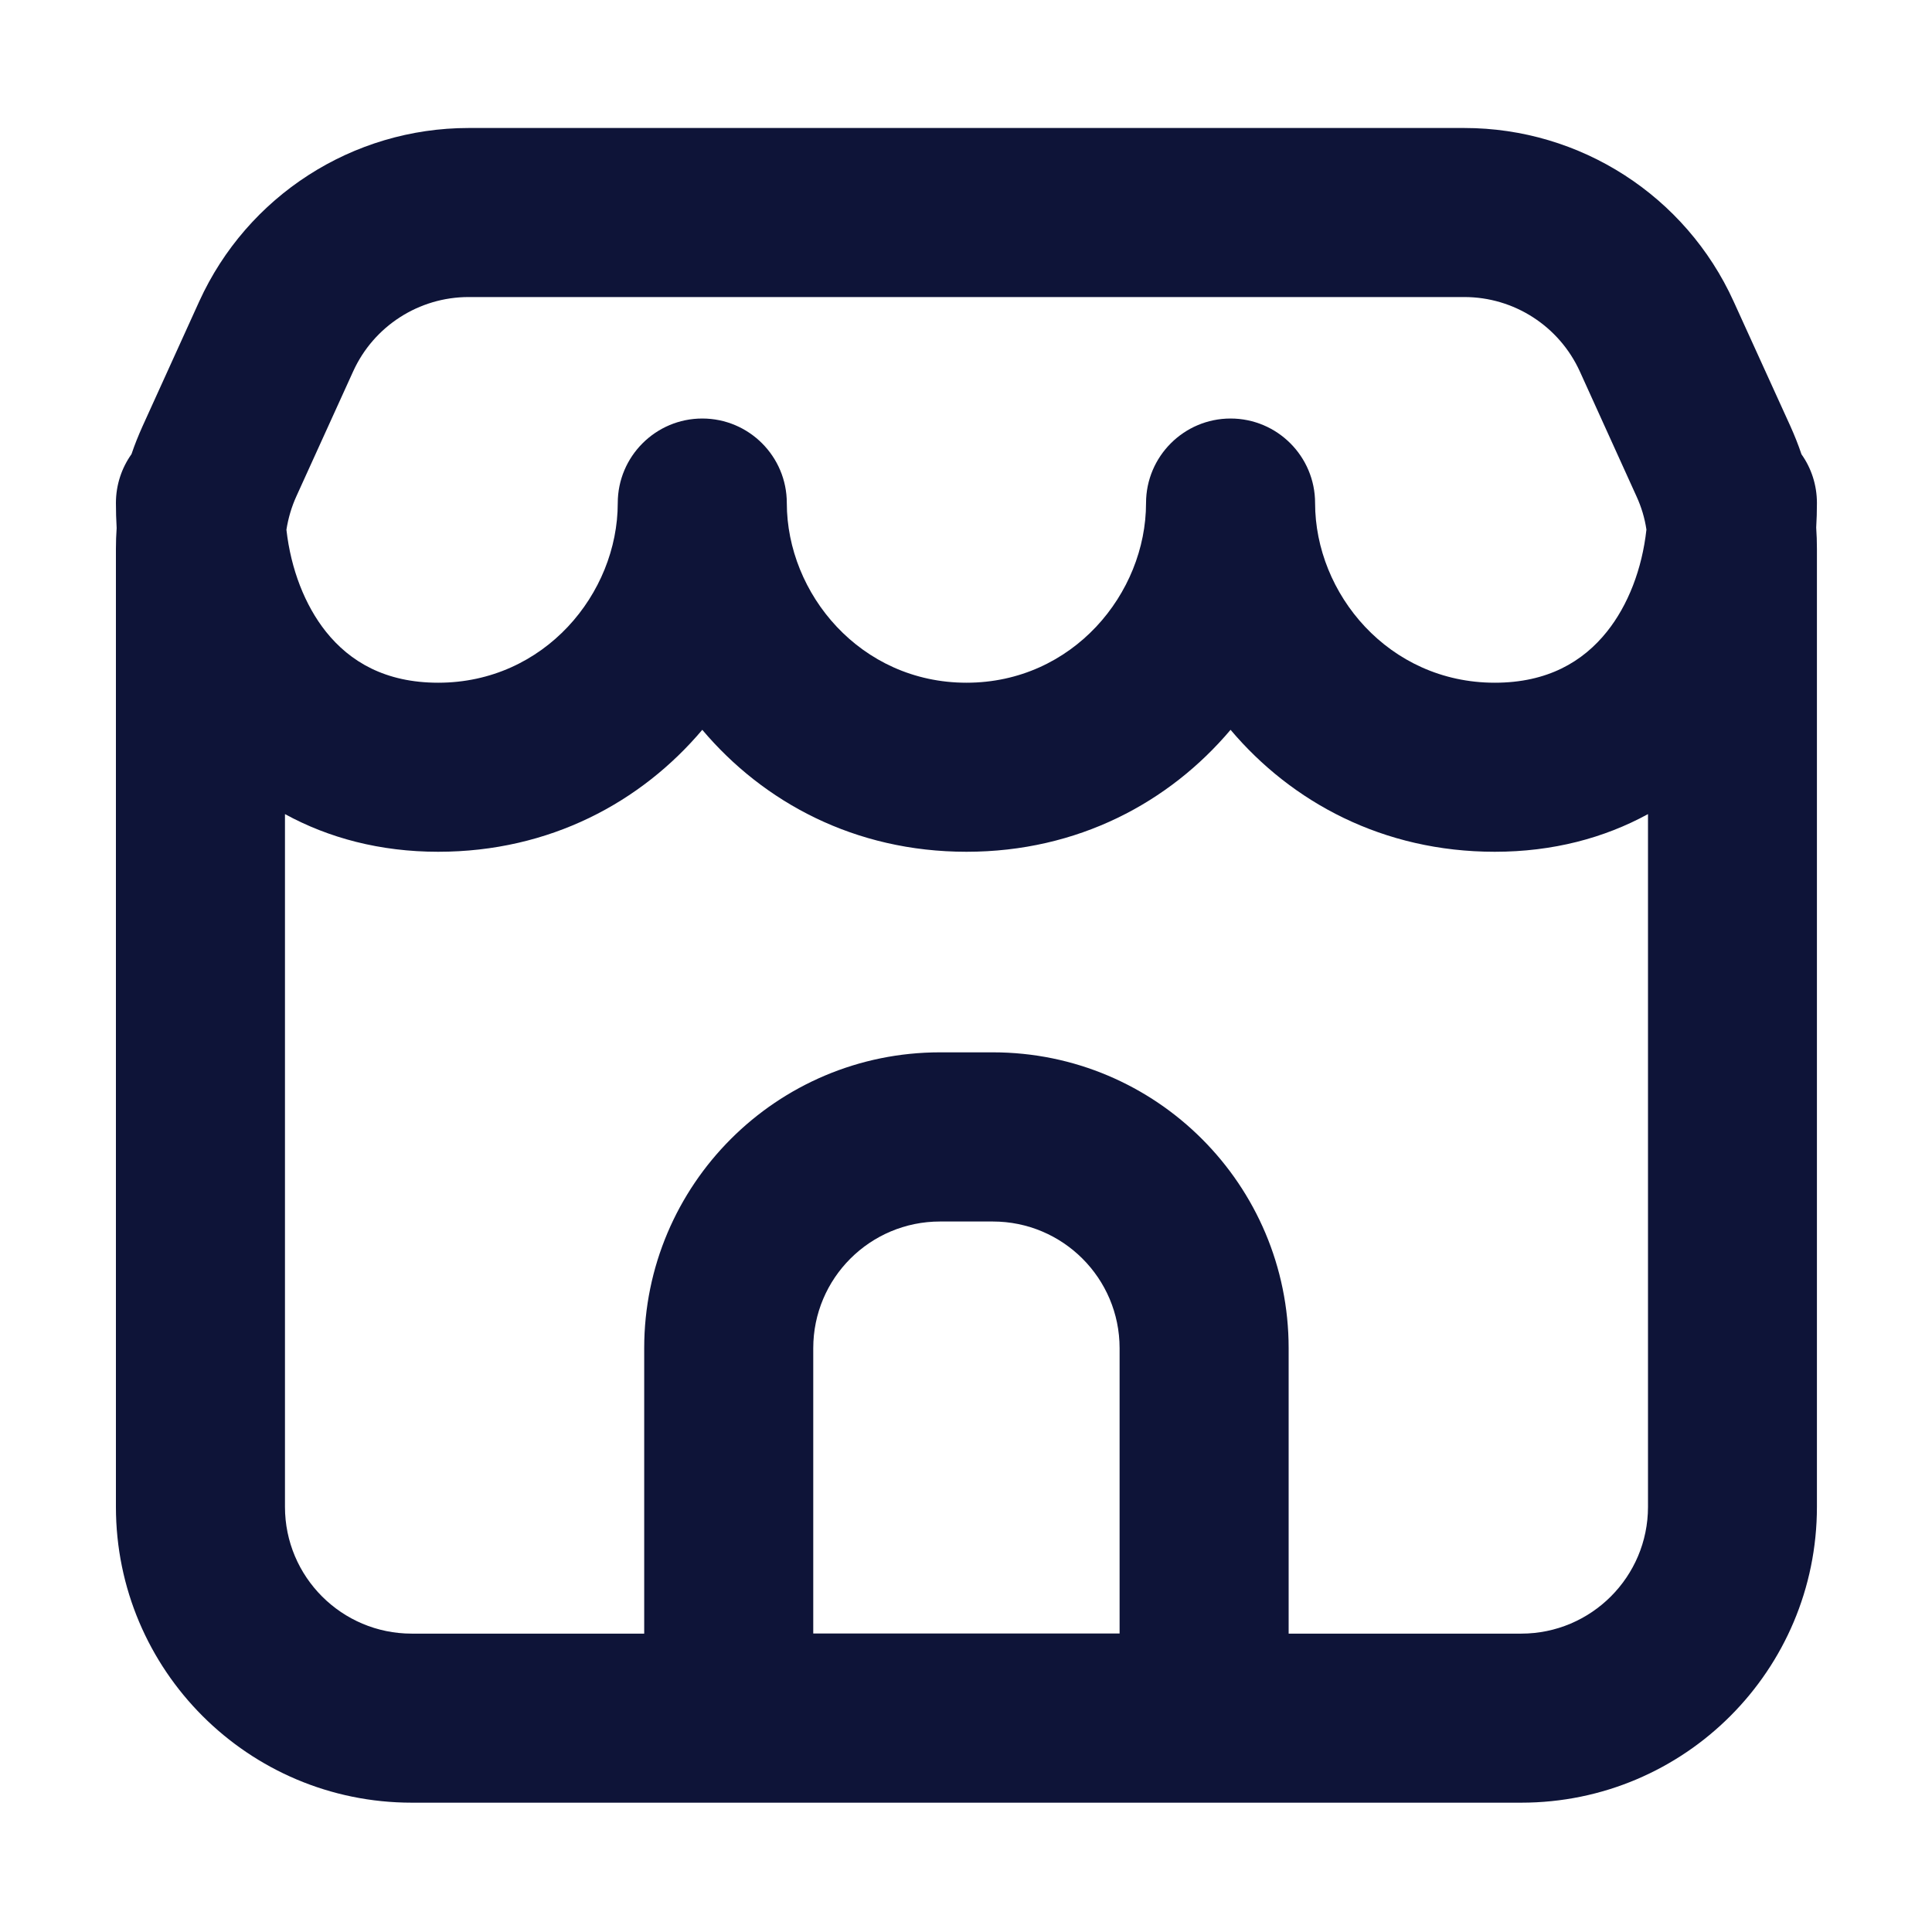
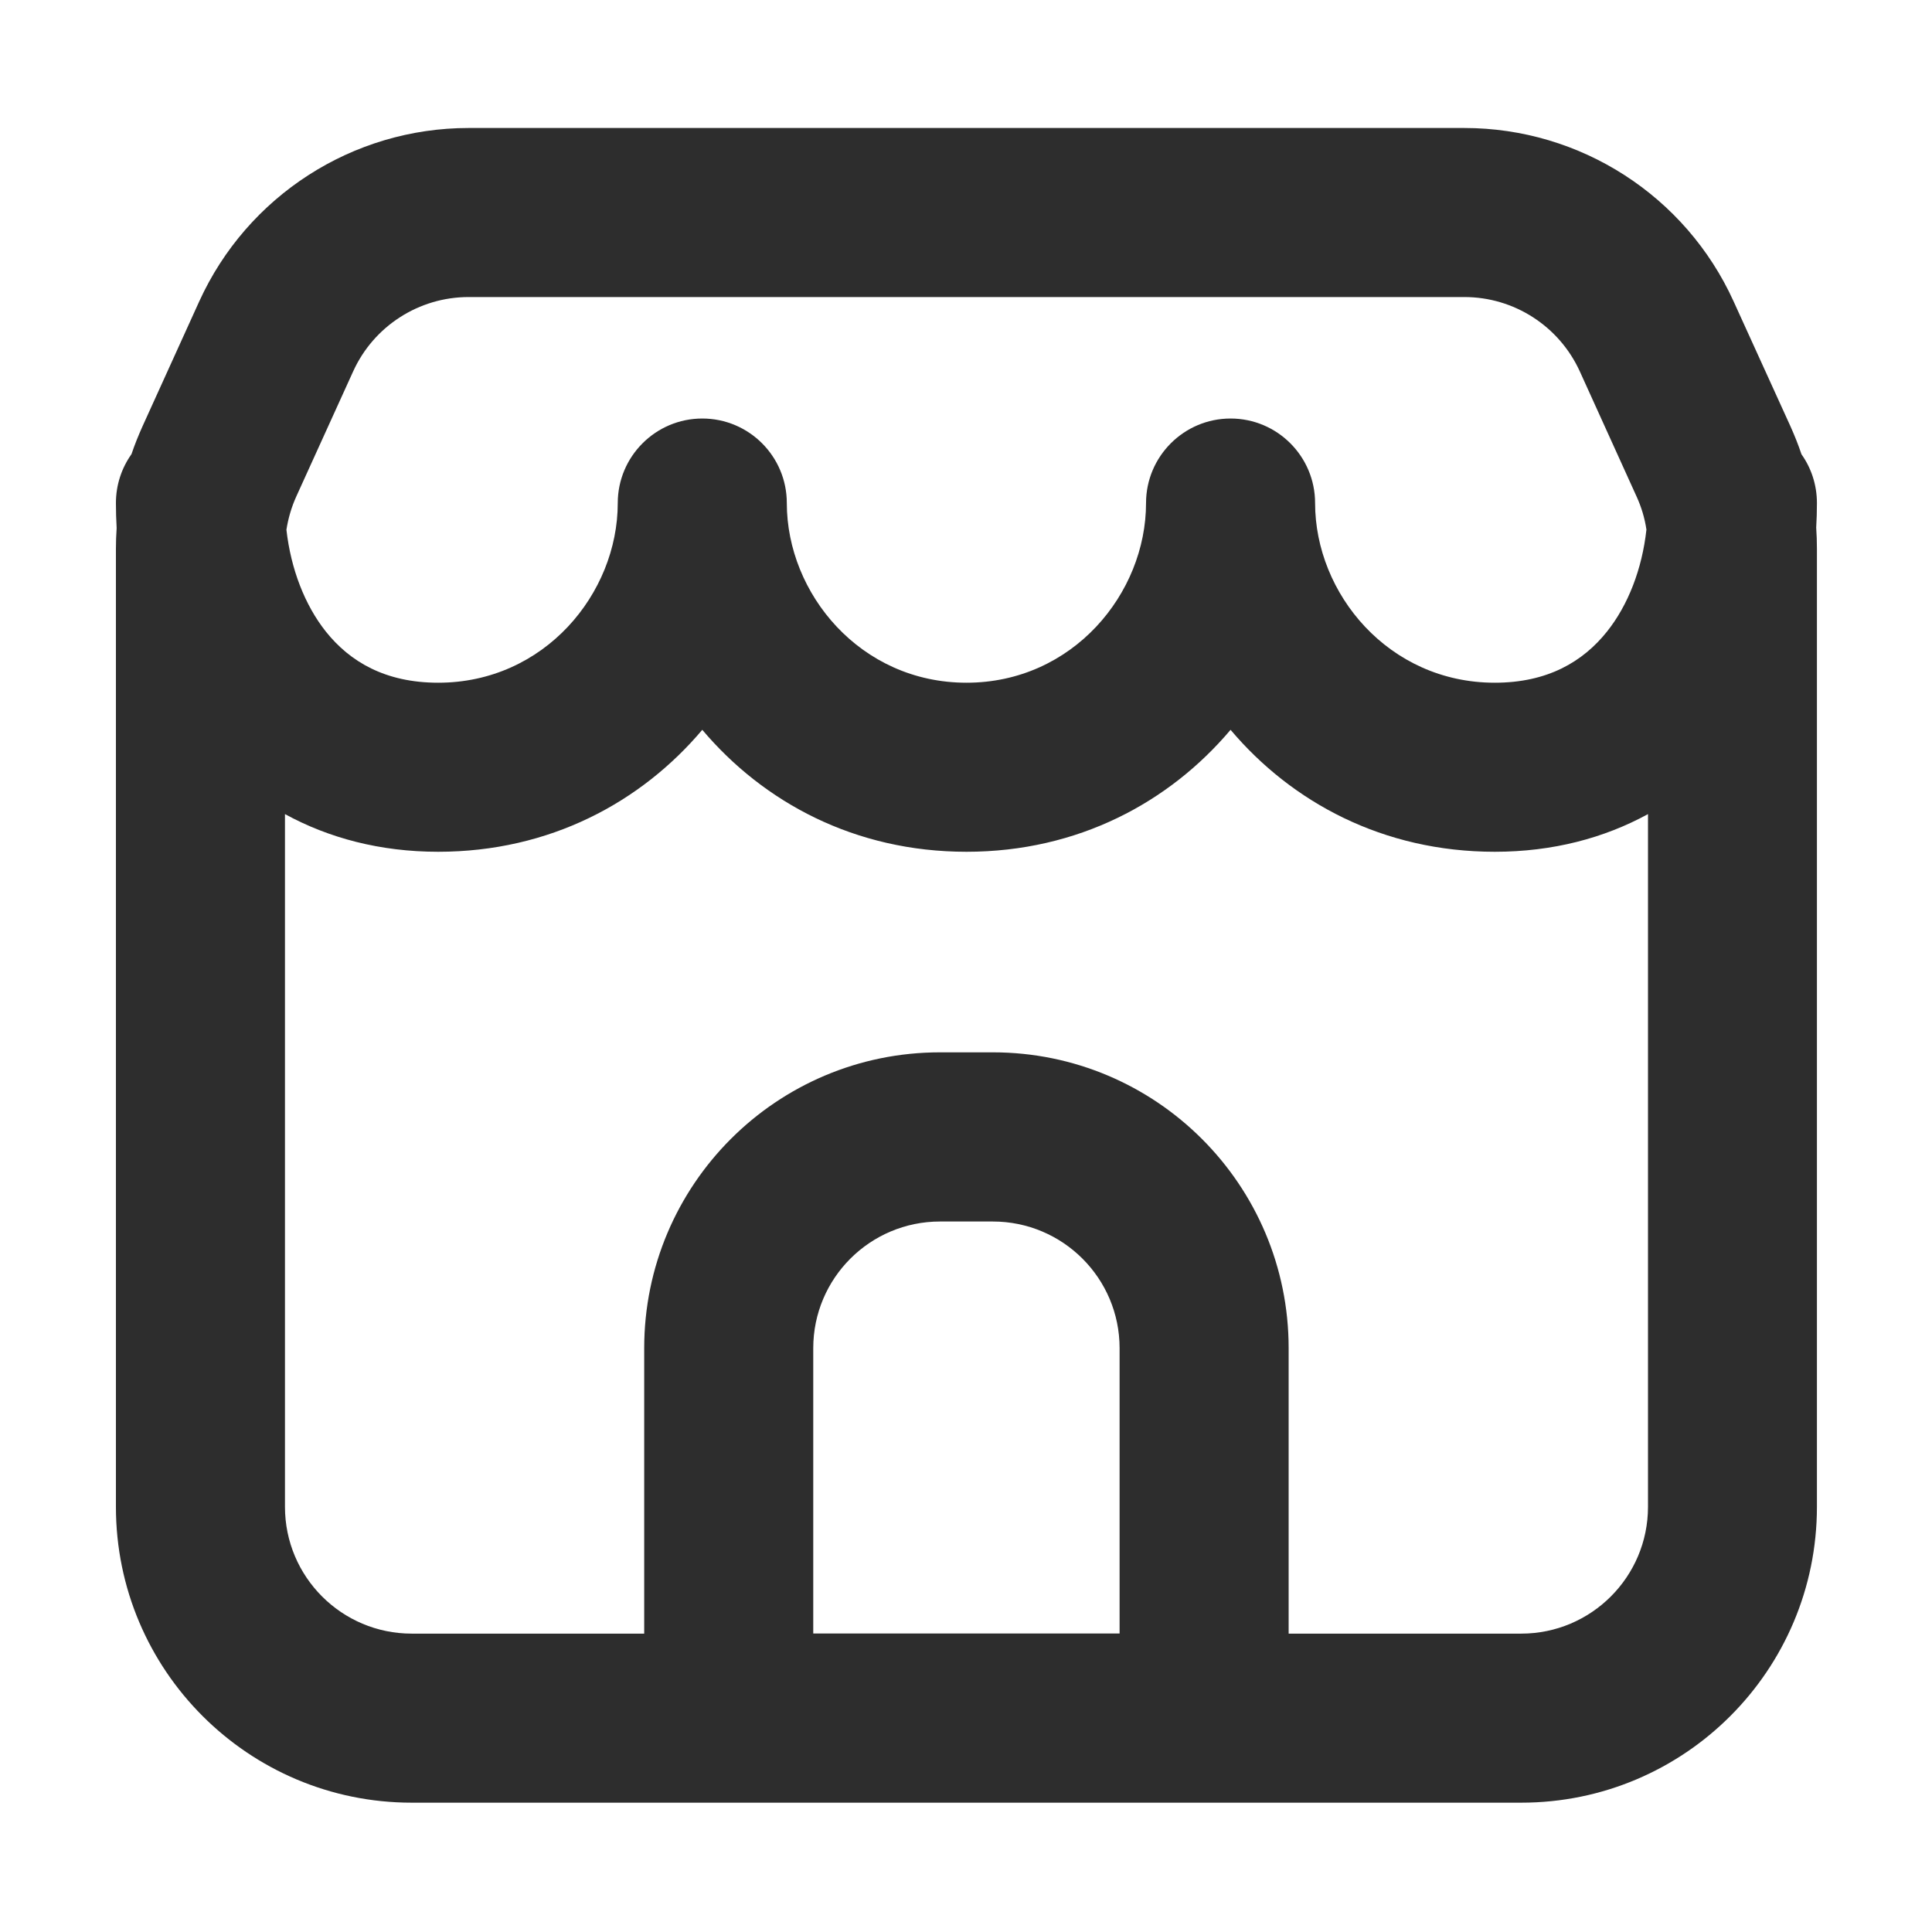
<svg xmlns="http://www.w3.org/2000/svg" width="16" height="16" viewBox="0 0 16 16" fill="none">
-   <path fill-rule="evenodd" clip-rule="evenodd" d="M1.65 2.496C2.048 1.622 2.92 1.06 3.881 1.06H12.127C13.088 1.06 13.96 1.622 14.357 2.496L14.828 3.531C14.862 3.607 14.893 3.684 14.919 3.762C15 3.876 15.047 4.016 15.047 4.166C15.047 4.234 15.045 4.301 15.041 4.369C15.045 4.428 15.047 4.487 15.047 4.545V12.479C15.047 13.832 13.951 14.929 12.598 14.929H3.41C2.057 14.929 0.96 13.832 0.96 12.479V4.545C0.96 4.488 0.962 4.43 0.966 4.373C0.962 4.304 0.96 4.235 0.96 4.166C0.96 4.015 1.008 3.875 1.089 3.761C1.115 3.683 1.146 3.607 1.18 3.531L1.65 2.496ZM13.635 4.386C13.599 4.713 13.483 5.012 13.308 5.231C13.109 5.48 12.816 5.654 12.379 5.654C11.499 5.654 10.891 4.915 10.891 4.166C10.891 3.78 10.578 3.466 10.191 3.466C9.805 3.466 9.491 3.78 9.491 4.166C9.491 4.915 8.884 5.654 8.004 5.654C7.124 5.654 6.516 4.915 6.516 4.166C6.516 3.78 6.203 3.466 5.816 3.466C5.43 3.466 5.116 3.78 5.116 4.166C5.116 4.915 4.509 5.654 3.629 5.654C3.191 5.654 2.898 5.48 2.699 5.231C2.525 5.012 2.409 4.714 2.372 4.387C2.387 4.292 2.414 4.199 2.454 4.111L2.925 3.075C3.095 2.701 3.469 2.46 3.881 2.46H12.127C12.539 2.46 12.912 2.701 13.083 3.075L13.553 4.111C13.593 4.198 13.621 4.291 13.635 4.386ZM10.191 6.044C10.697 6.643 11.453 7.054 12.379 7.054C12.86 7.054 13.286 6.94 13.648 6.742V12.479C13.648 13.059 13.177 13.529 12.598 13.529H10.672V11.165C10.672 9.812 9.575 8.715 8.222 8.715H7.785C6.432 8.715 5.335 9.812 5.335 11.165V13.529H3.41C2.83 13.529 2.36 13.059 2.36 12.479V6.742C2.722 6.94 3.148 7.054 3.629 7.054C4.554 7.054 5.31 6.643 5.816 6.044C6.322 6.643 7.078 7.054 8.004 7.054C8.929 7.054 9.685 6.643 10.191 6.044ZM6.735 11.165C6.735 10.586 7.205 10.116 7.785 10.116H8.222C8.802 10.116 9.272 10.586 9.272 11.165V13.528H6.735V11.165Z" fill="#0E1438" />
+   <path fill-rule="evenodd" clip-rule="evenodd" d="M1.65 2.496C2.048 1.622 2.92 1.06 3.881 1.06H12.127C13.088 1.06 13.96 1.622 14.357 2.496L14.828 3.531C14.862 3.607 14.893 3.684 14.919 3.762C15 3.876 15.047 4.016 15.047 4.166C15.047 4.234 15.045 4.301 15.041 4.369C15.045 4.428 15.047 4.487 15.047 4.545V12.479C15.047 13.832 13.951 14.929 12.598 14.929H3.41C2.057 14.929 0.96 13.832 0.96 12.479V4.545C0.96 4.488 0.962 4.43 0.966 4.373C0.962 4.304 0.96 4.235 0.96 4.166C0.96 4.015 1.008 3.875 1.089 3.761C1.115 3.683 1.146 3.607 1.18 3.531L1.65 2.496ZM13.635 4.386C13.599 4.713 13.483 5.012 13.308 5.231C13.109 5.48 12.816 5.654 12.379 5.654C11.499 5.654 10.891 4.915 10.891 4.166C10.891 3.78 10.578 3.466 10.191 3.466C9.805 3.466 9.491 3.78 9.491 4.166C9.491 4.915 8.884 5.654 8.004 5.654C7.124 5.654 6.516 4.915 6.516 4.166C6.516 3.78 6.203 3.466 5.816 3.466C5.43 3.466 5.116 3.78 5.116 4.166C5.116 4.915 4.509 5.654 3.629 5.654C3.191 5.654 2.898 5.48 2.699 5.231C2.525 5.012 2.409 4.714 2.372 4.387C2.387 4.292 2.414 4.199 2.454 4.111L2.925 3.075C3.095 2.701 3.469 2.46 3.881 2.46H12.127C12.539 2.46 12.912 2.701 13.083 3.075L13.553 4.111C13.593 4.198 13.621 4.291 13.635 4.386ZM10.191 6.044C10.697 6.643 11.453 7.054 12.379 7.054C12.86 7.054 13.286 6.94 13.648 6.742V12.479C13.648 13.059 13.177 13.529 12.598 13.529H10.672V11.165C10.672 9.812 9.575 8.715 8.222 8.715H7.785C6.431 8.715 5.335 9.812 5.335 11.165V13.529H3.41C2.83 13.529 2.36 13.059 2.36 12.479V6.742C2.722 6.94 3.148 7.054 3.629 7.054C4.554 7.054 5.31 6.643 5.816 6.044C6.322 6.643 7.078 7.054 8.004 7.054C8.929 7.054 9.685 6.643 10.191 6.044ZM6.735 11.165C6.735 10.586 7.205 10.116 7.785 10.116H8.222C8.802 10.116 9.272 10.586 9.272 11.165V13.528H6.735V11.165Z" fill="#2D2D2D" />
</svg>
